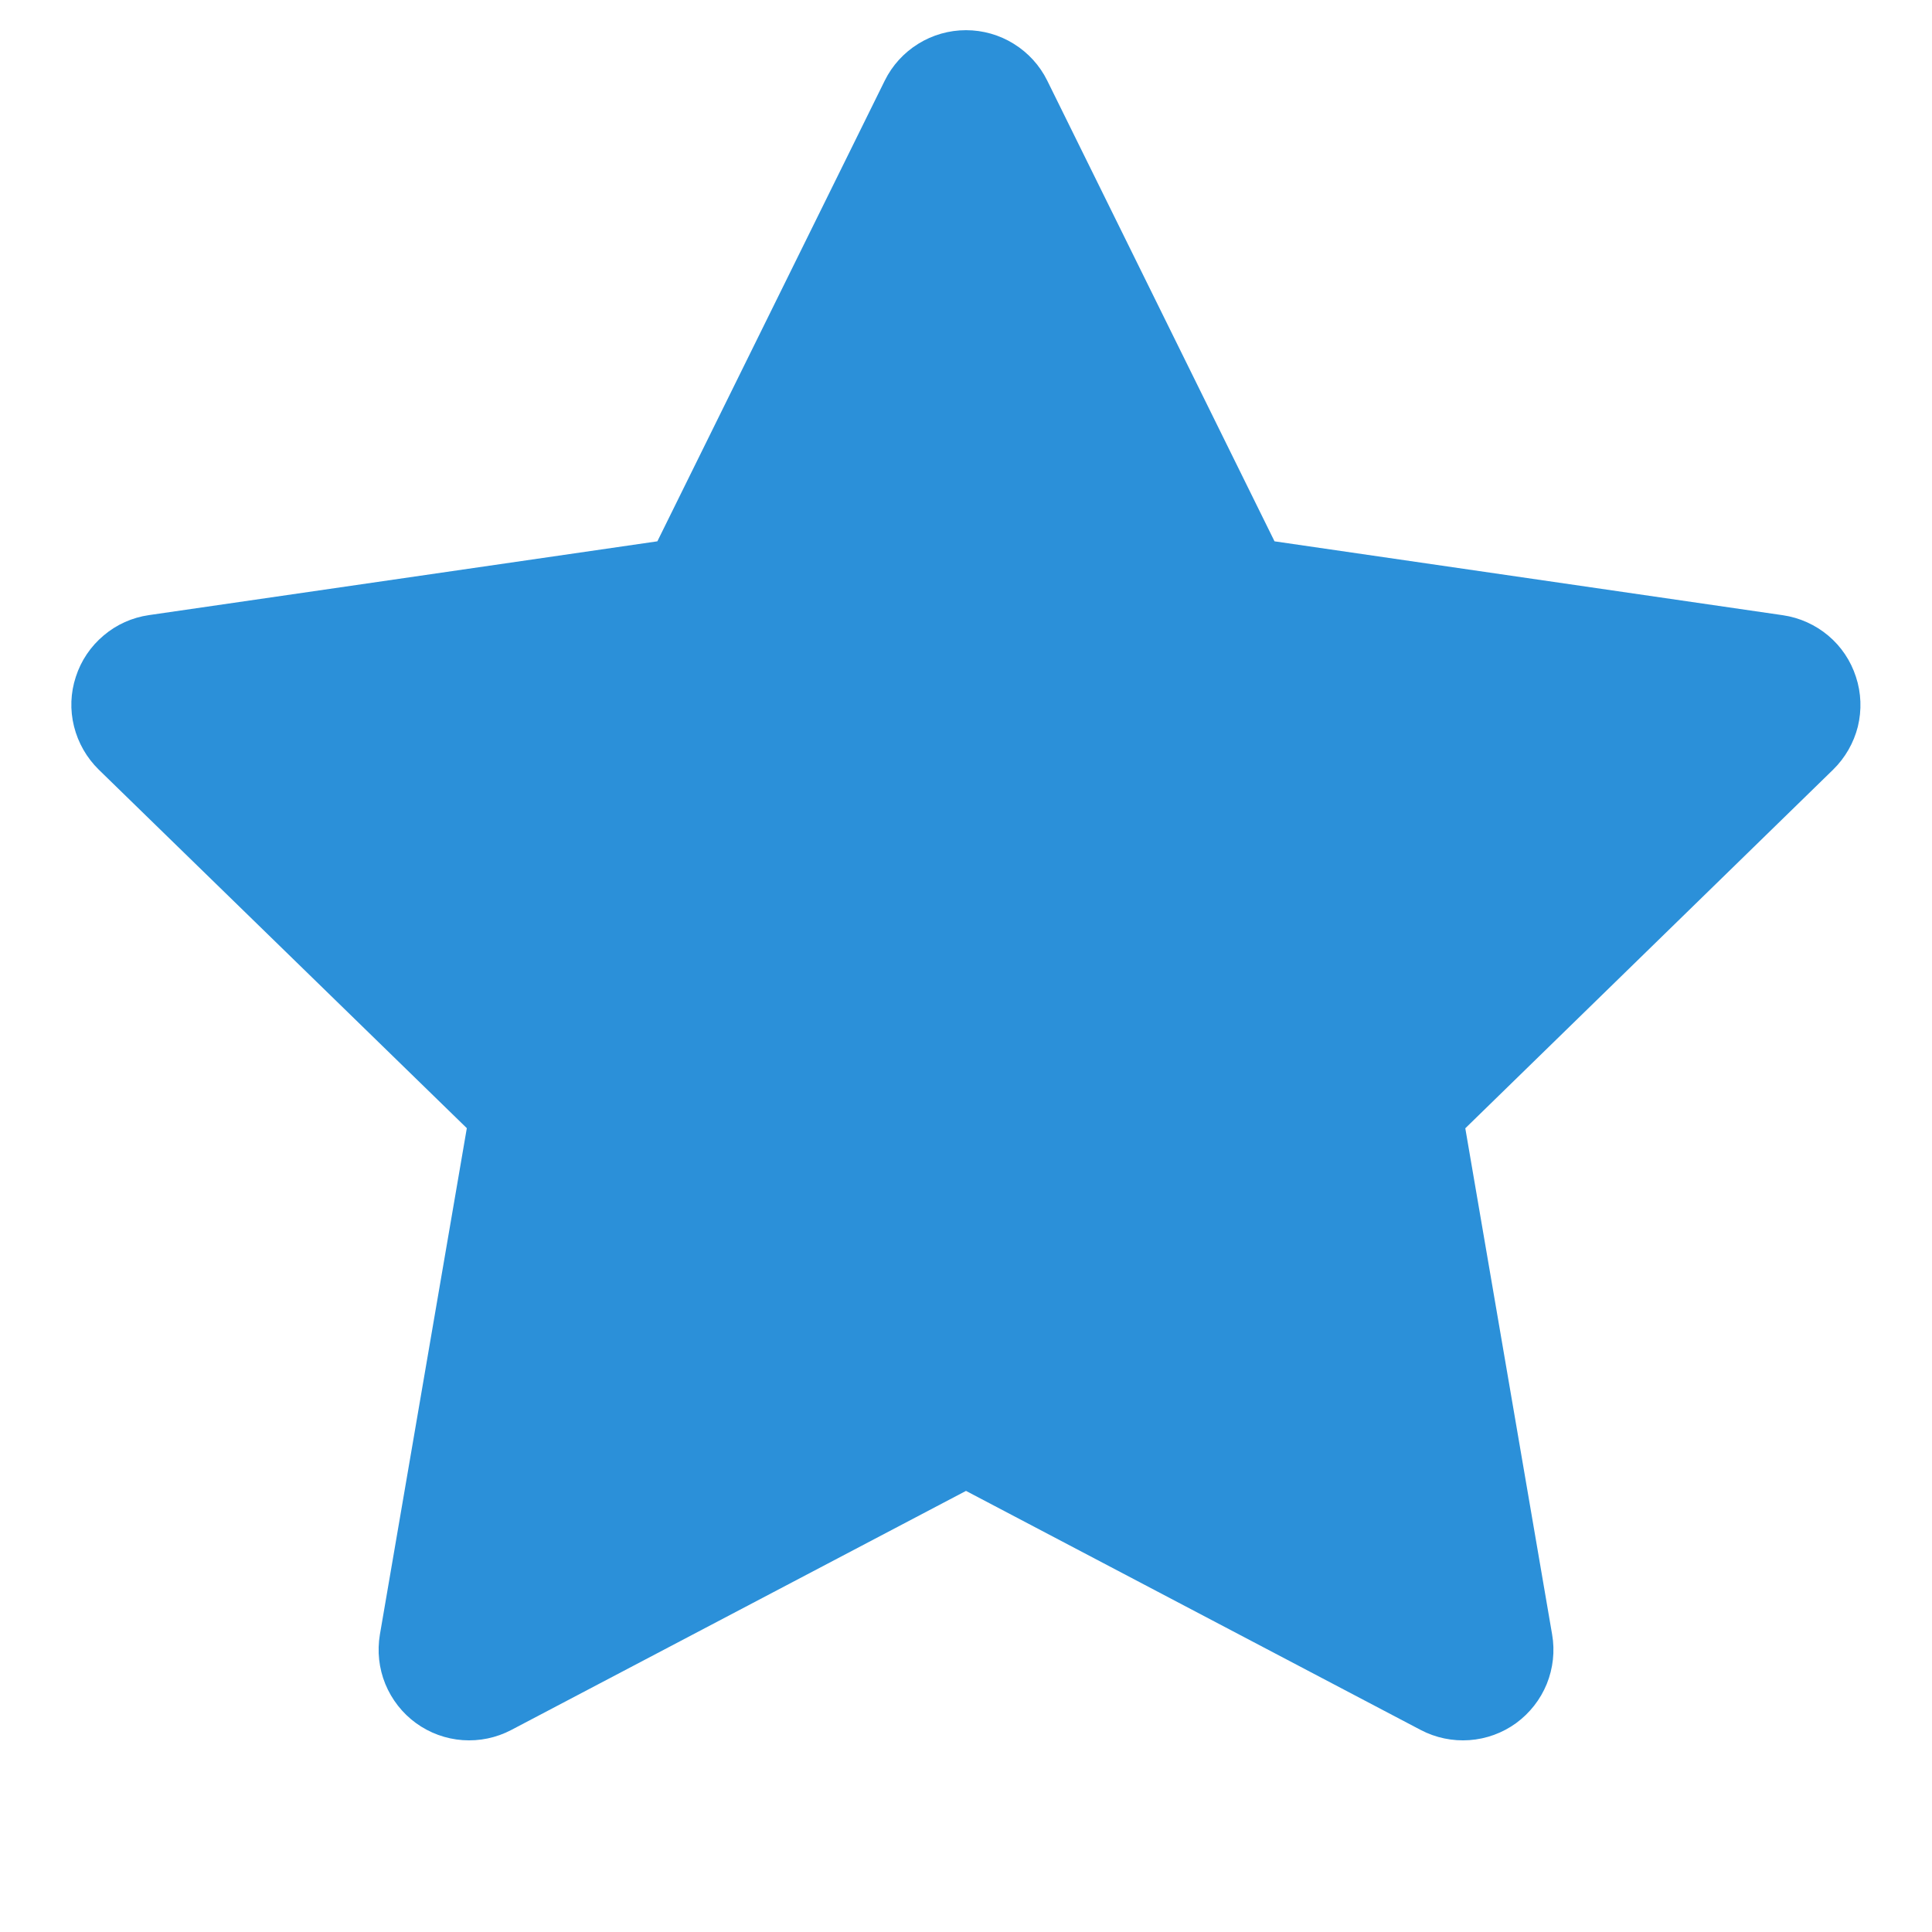
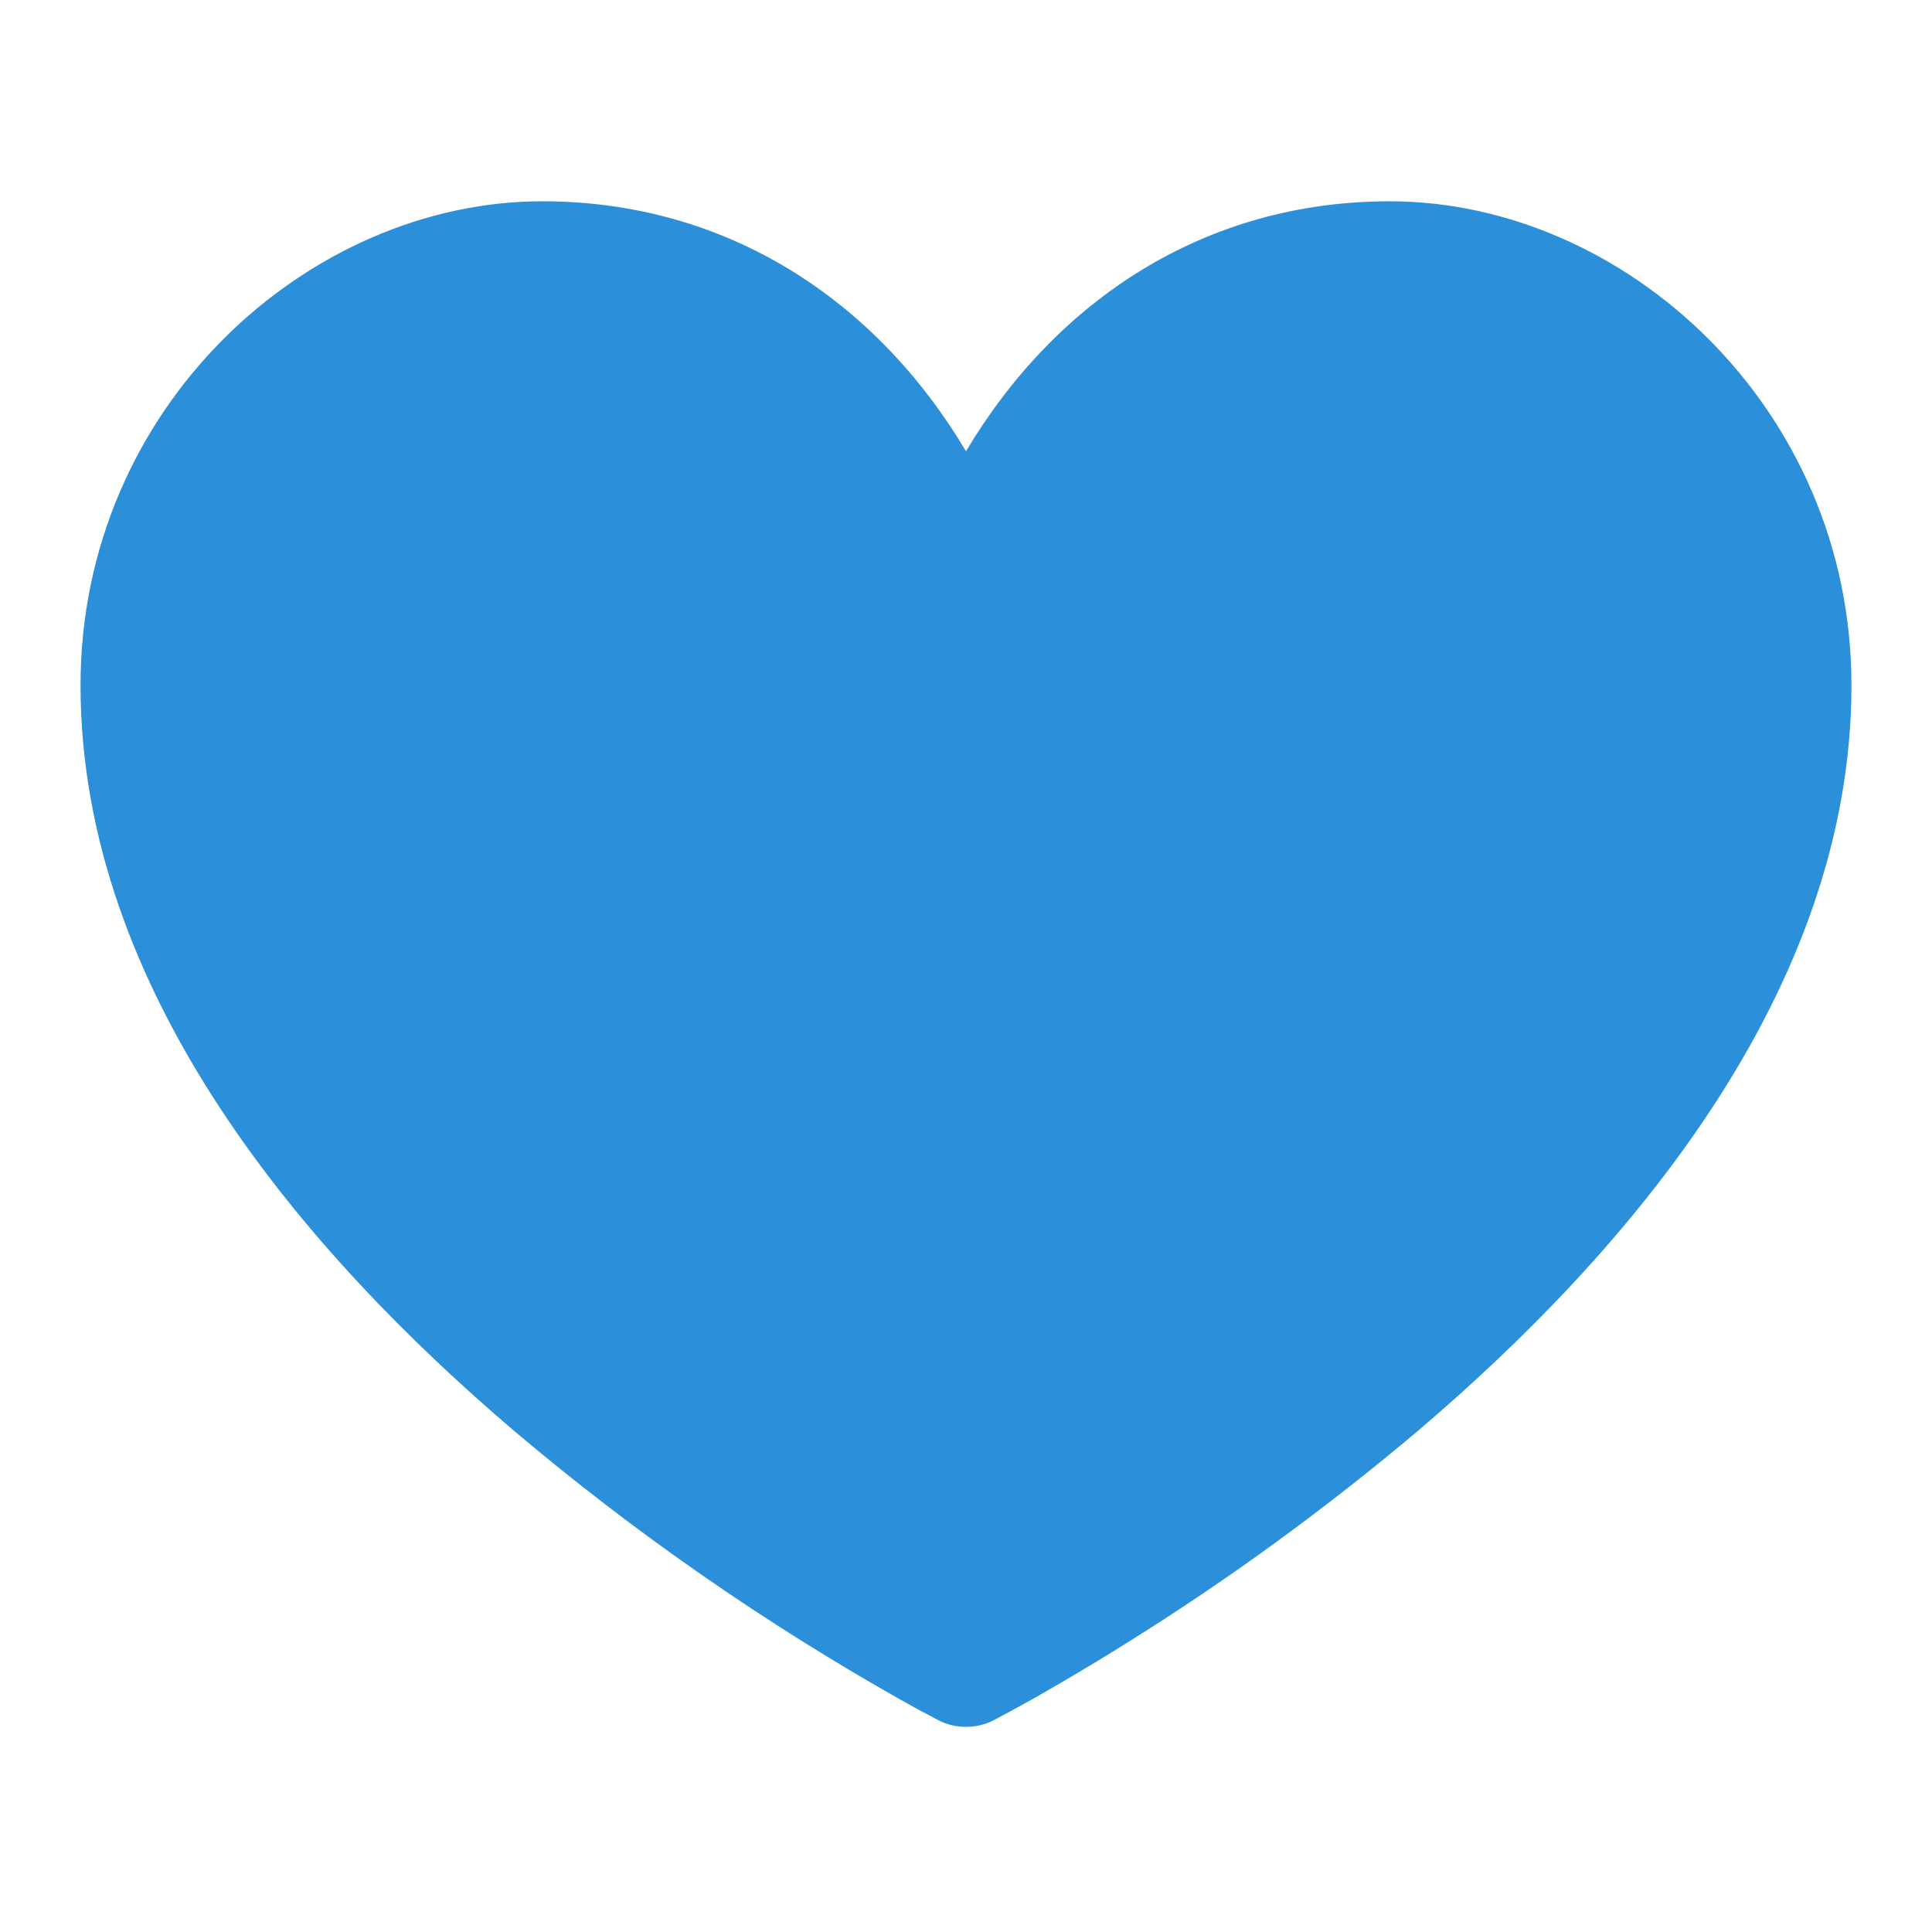
<svg xmlns="http://www.w3.org/2000/svg" width="16" height="16" viewBox="0 0 16 16" fill="none">
-   <path fill-rule="evenodd" clip-rule="evenodd" d="M8 0.25C8.14 0.25 8.277 0.289 8.396 0.363C8.515 0.437 8.611 0.542 8.673 0.668L10.555 4.483L14.765 5.095C14.903 5.115 15.034 5.174 15.141 5.264C15.248 5.354 15.327 5.472 15.37 5.605C15.414 5.738 15.419 5.881 15.386 6.017C15.352 6.152 15.281 6.276 15.181 6.374L12.135 9.344L12.854 13.536C12.878 13.674 12.862 13.816 12.81 13.945C12.757 14.075 12.669 14.187 12.556 14.27C12.443 14.352 12.309 14.401 12.169 14.411C12.03 14.421 11.89 14.392 11.766 14.327L8 12.347L4.234 14.327C4.11 14.392 3.971 14.421 3.831 14.411C3.692 14.401 3.558 14.352 3.445 14.27C3.332 14.188 3.244 14.075 3.191 13.946C3.138 13.816 3.123 13.675 3.146 13.537L3.866 9.343L0.818 6.374C0.718 6.276 0.647 6.152 0.613 6.016C0.579 5.88 0.584 5.738 0.628 5.605C0.671 5.471 0.751 5.353 0.858 5.263C0.965 5.172 1.095 5.114 1.234 5.094L5.444 4.483L7.327 0.668C7.389 0.542 7.485 0.437 7.604 0.363C7.723 0.289 7.86 0.25 8 0.25Z" fill="#2B90D9" />
+   <path d="M9.333 13.605C9.005 13.811 8.731 13.969 8.539 14.078C8.437 14.135 8.333 14.191 8.23 14.246H8.229C8.158 14.283 8.08 14.301 8 14.301C7.92 14.301 7.842 14.283 7.771 14.246C7.667 14.192 7.564 14.136 7.461 14.078C6.327 13.438 5.254 12.693 4.259 11.851C2.533 10.381 0.667 8.221 0.667 5.675C0.667 3.368 2.553 1.667 4.491 1.667C6.02 1.667 7.254 2.484 8 3.737C8.747 2.484 9.98 1.667 11.509 1.667C13.447 1.667 15.333 3.368 15.333 5.676C15.333 8.221 13.466 10.383 11.741 11.851C10.981 12.492 10.177 13.079 9.333 13.605Z" fill="#2B90D9" />
</svg>
